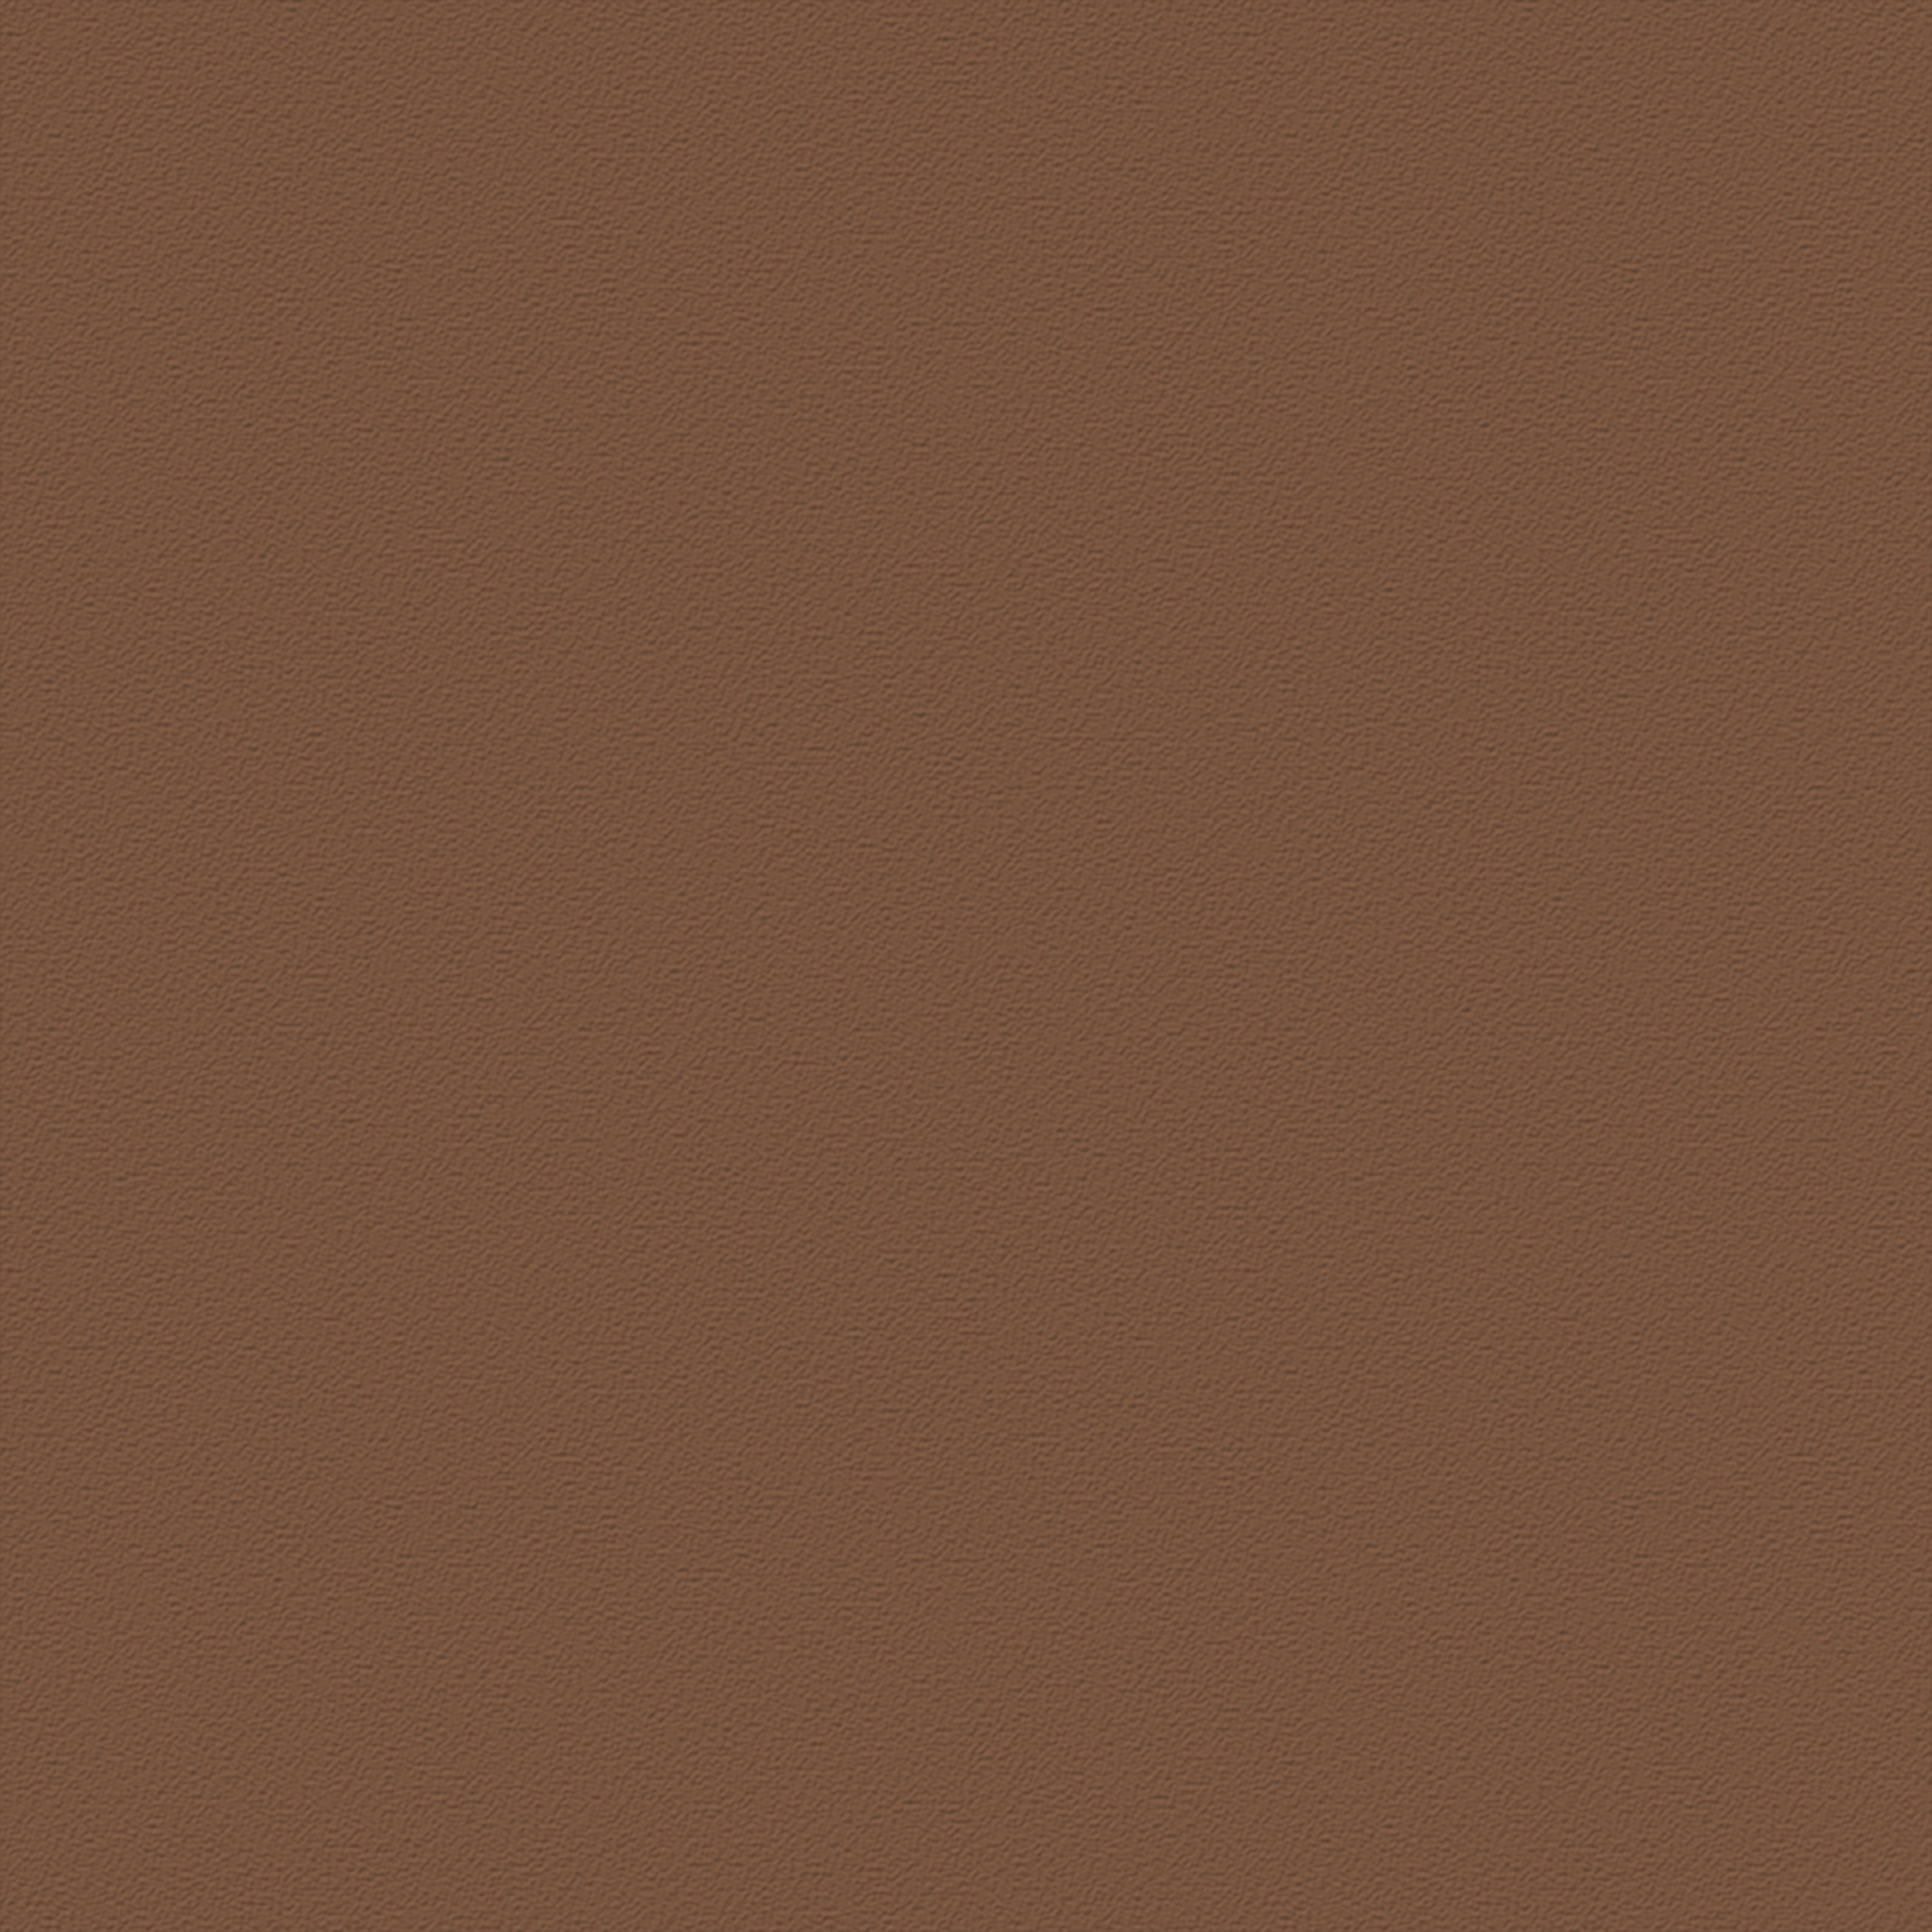
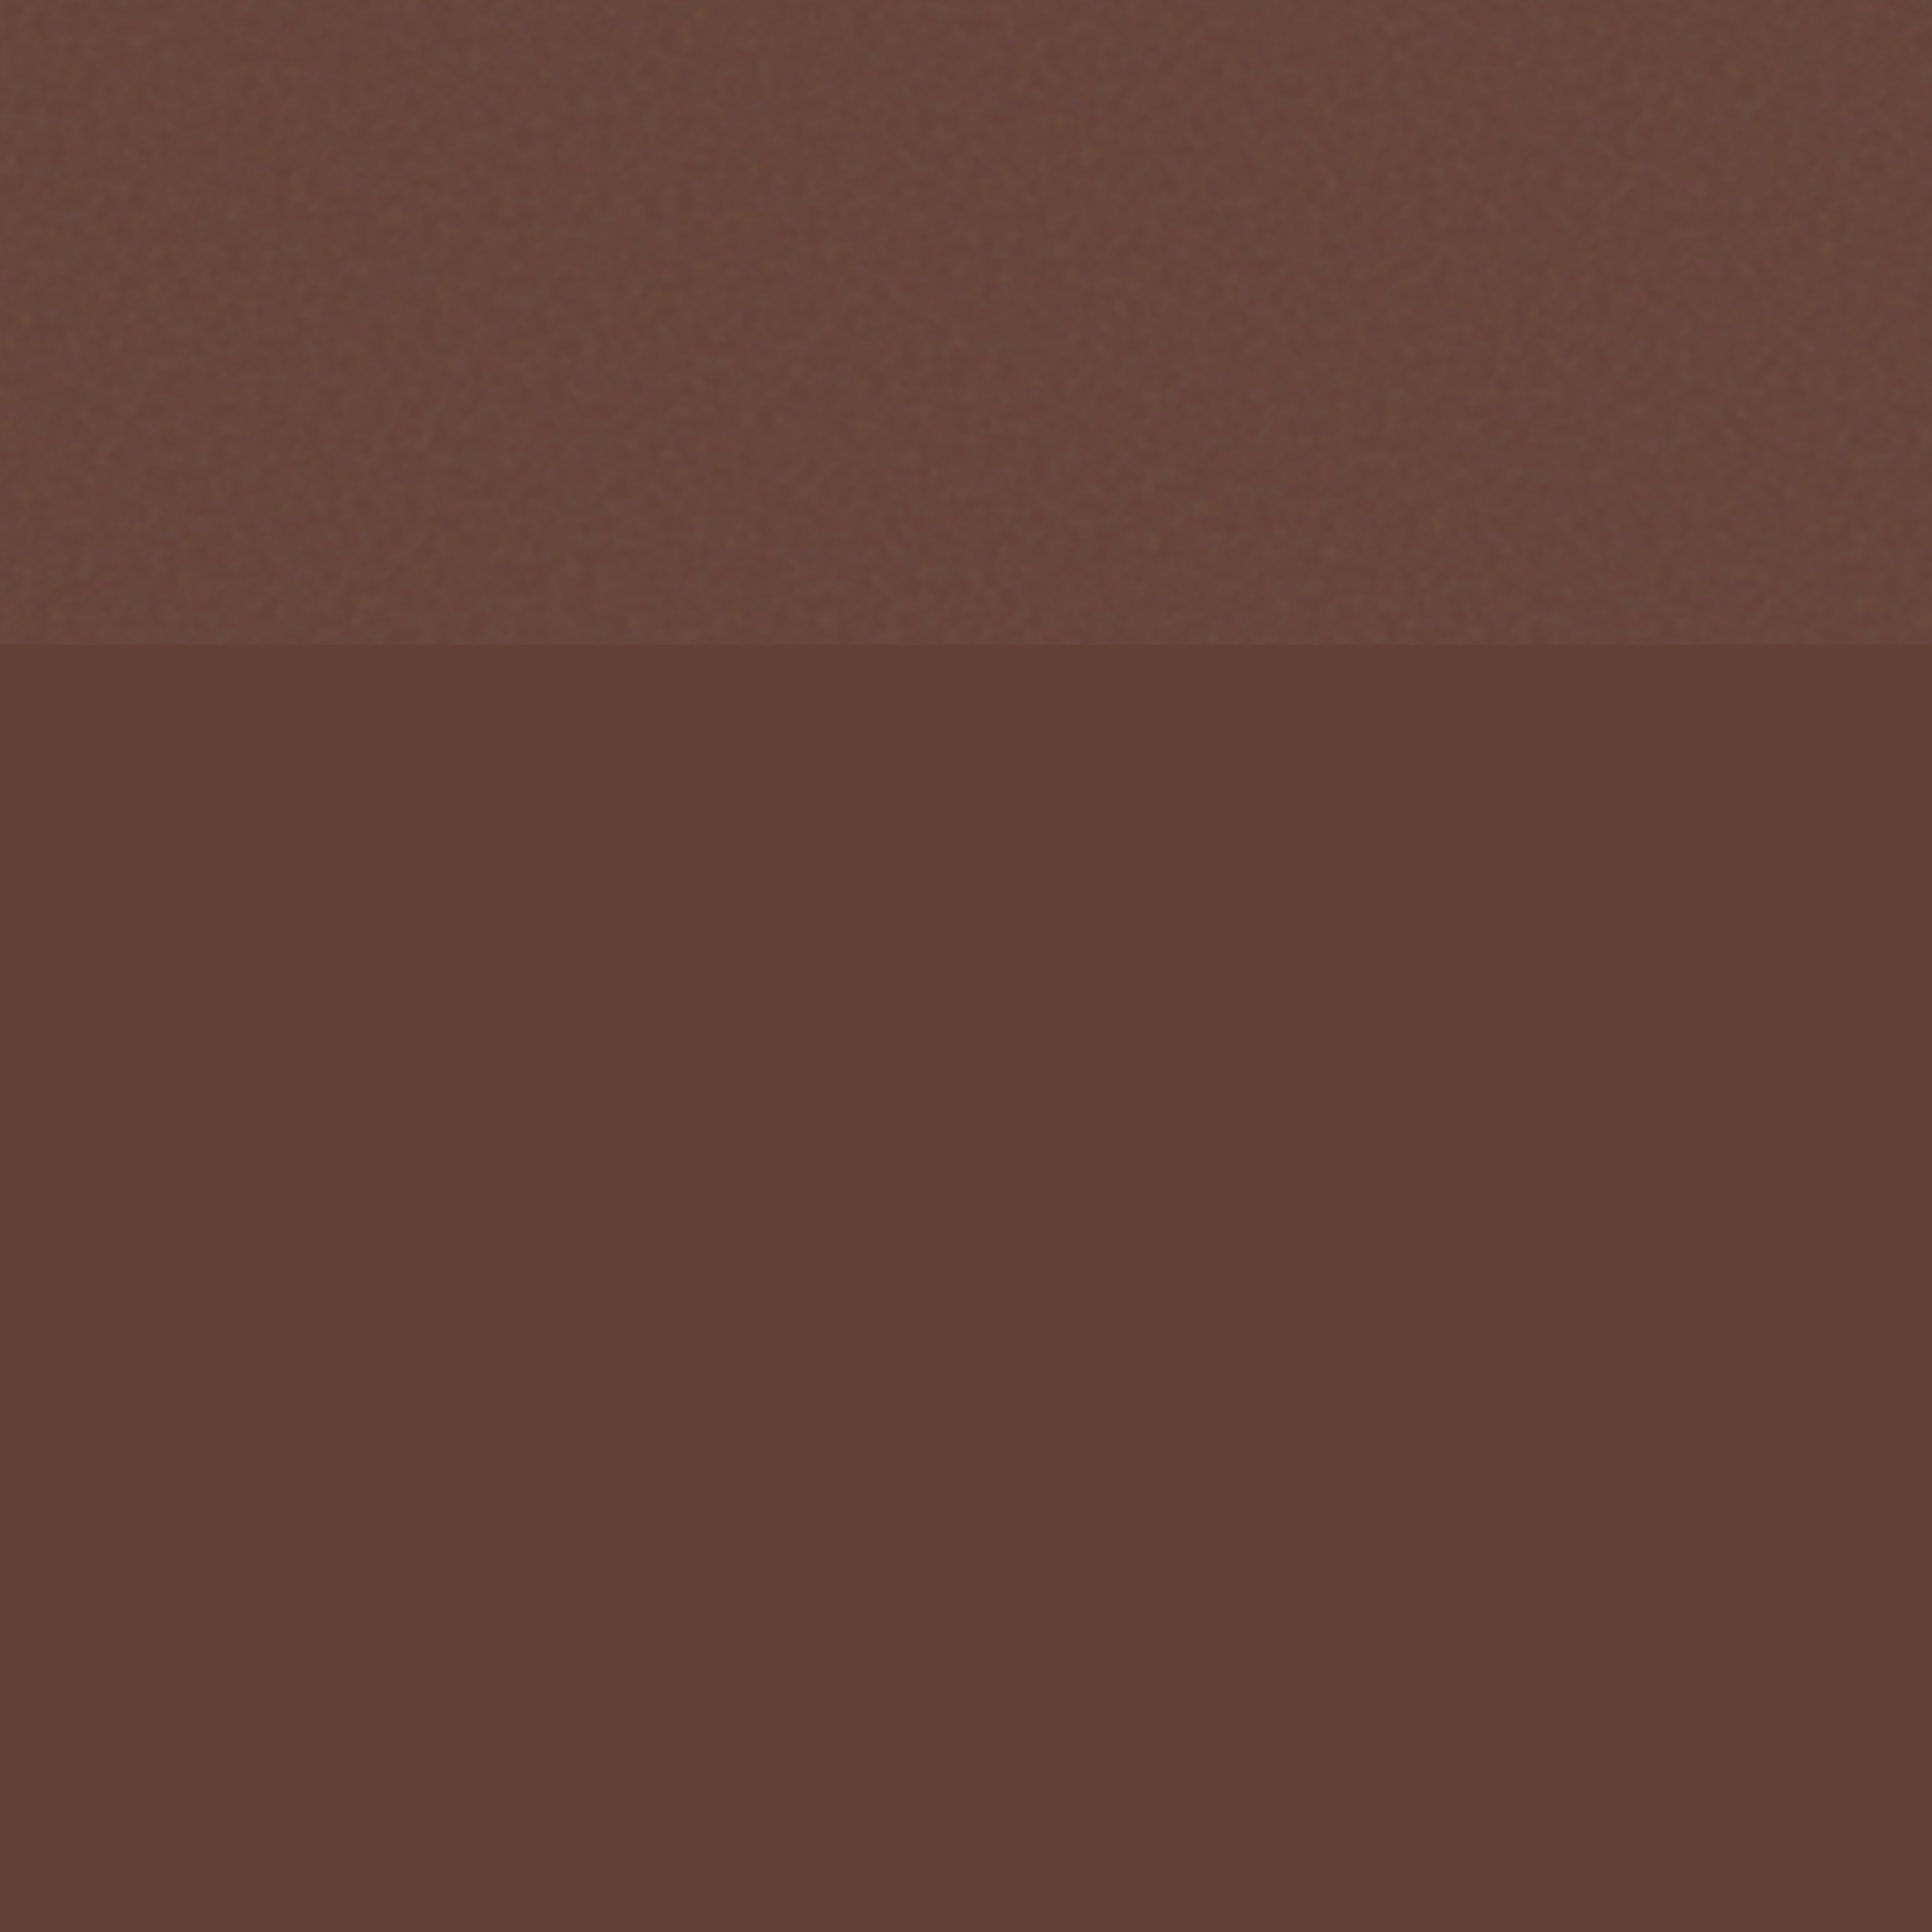
- <svg xmlns="http://www.w3.org/2000/svg" viewBox="0 0 400 400" width="400" height="400">
-   <filter id="note-grain">
-     <feTurbulence type="fractalNoise" baseFrequency="1 1" numOctaves="1" stitchTiles="stitch" result="turbulence" />
-     <feColorMatrix type="matrix" values="1 0 0 0 0                                              1 .1 0 0 0                                              1 0 .1 0 0                                             -.1.5 .1.5 -.1.5 1 0" />
-     <feDiffuseLighting lighting-color="white" surfaceScale="2">
-       <feDistantLight azimuth="70" elevation="40" />
-     </feDiffuseLighting>
-     <feGaussianBlur stdDeviation=".3" />
-     <feBlend in2="SourceGraphic" mode="overlay" />
+ <svg xmlns="http://www.w3.org/2000/svg" height="300" width="300">
+   <marker id="a" orient="auto" overflow="visible" refX="0.0" refY="0.0">
+     <path d="m0 0 5-5-17.5 5 17.5 5z" fill-rule="evenodd" transform="matrix(.8 0 0 .8 10 0)" />
+   </marker>
+   <filter id="b" height="1" width="1" x="0" y="0">
+     <feTurbulence baseFrequency=".4" numOctaves="2" stitchTiles="stitch" type="fractalNoise" />
  </filter>
-   <rect width="400" height="400" filter="url(#note-grain)" fill="#6b4c38" />
+   <path d="m0 0h300v300h-300z" fill="#fff" />
+   <g stroke-width="1">
+     <path d="m0 0h300v300h-300z" fill="#634036" />
+     <path d="m0 0h300v100h-300z" filter="url(#b)" marker-end="url(#a)" opacity=".1" />
+   </g>
</svg>
